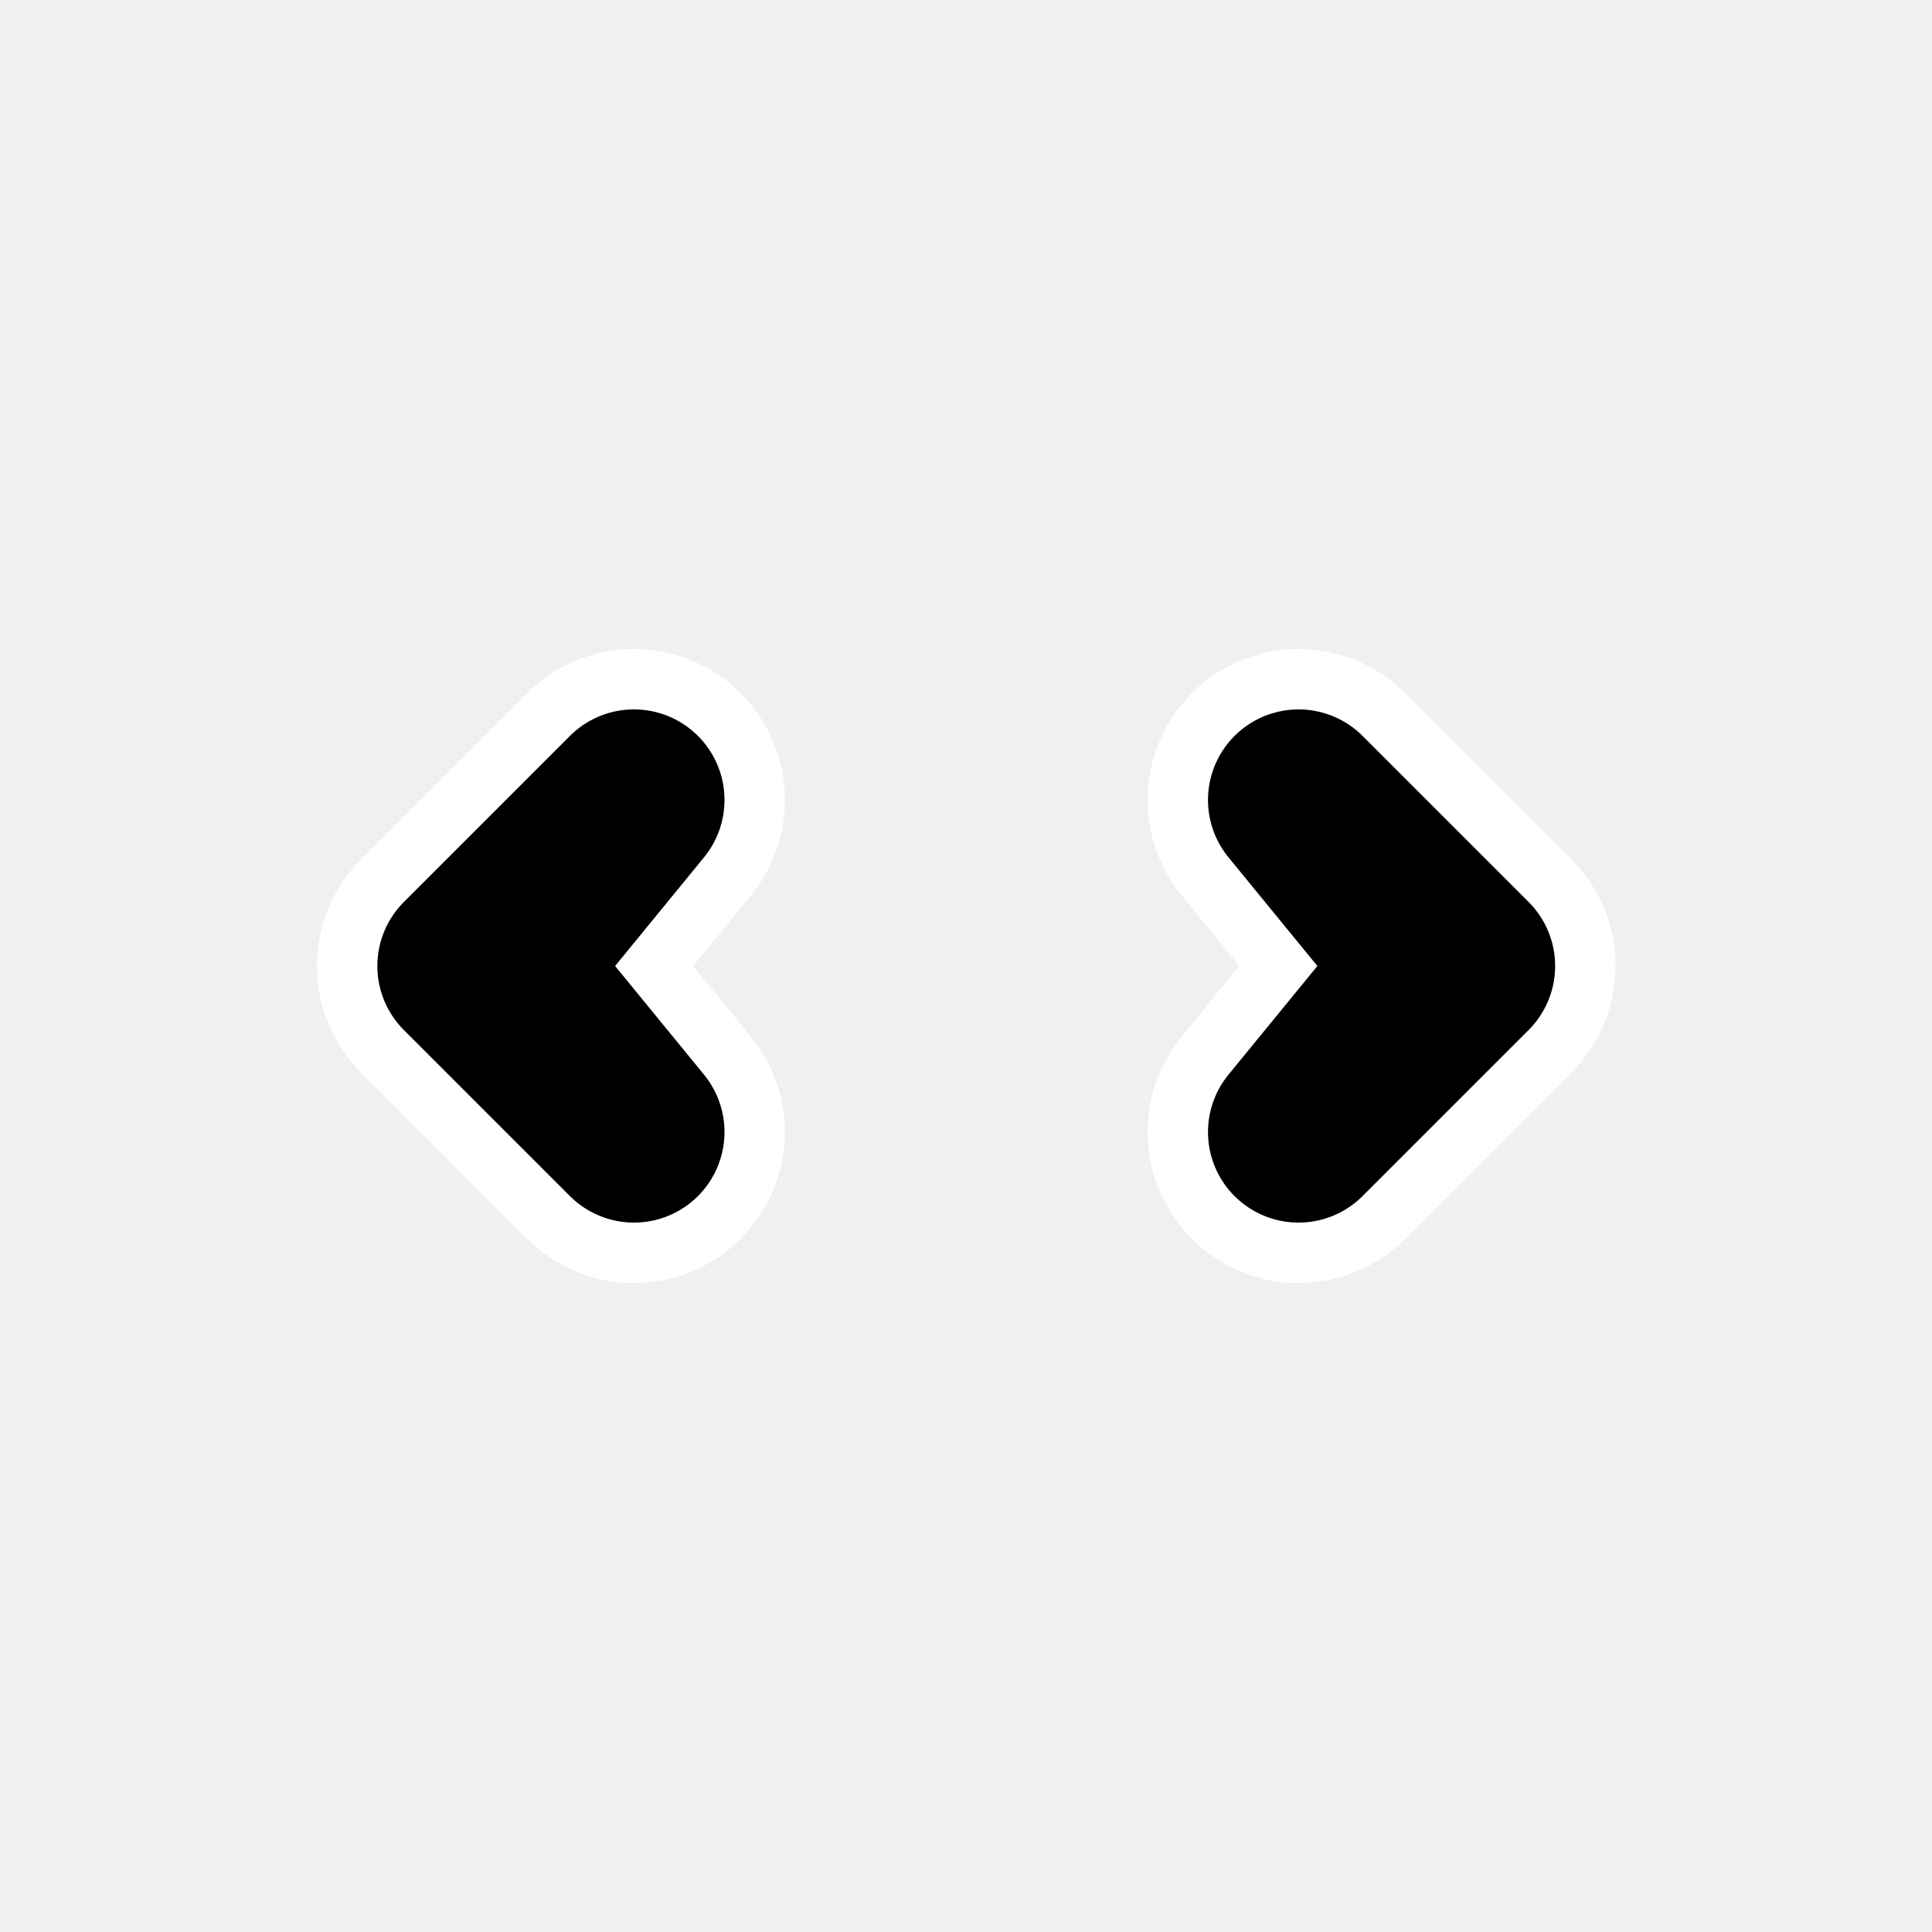
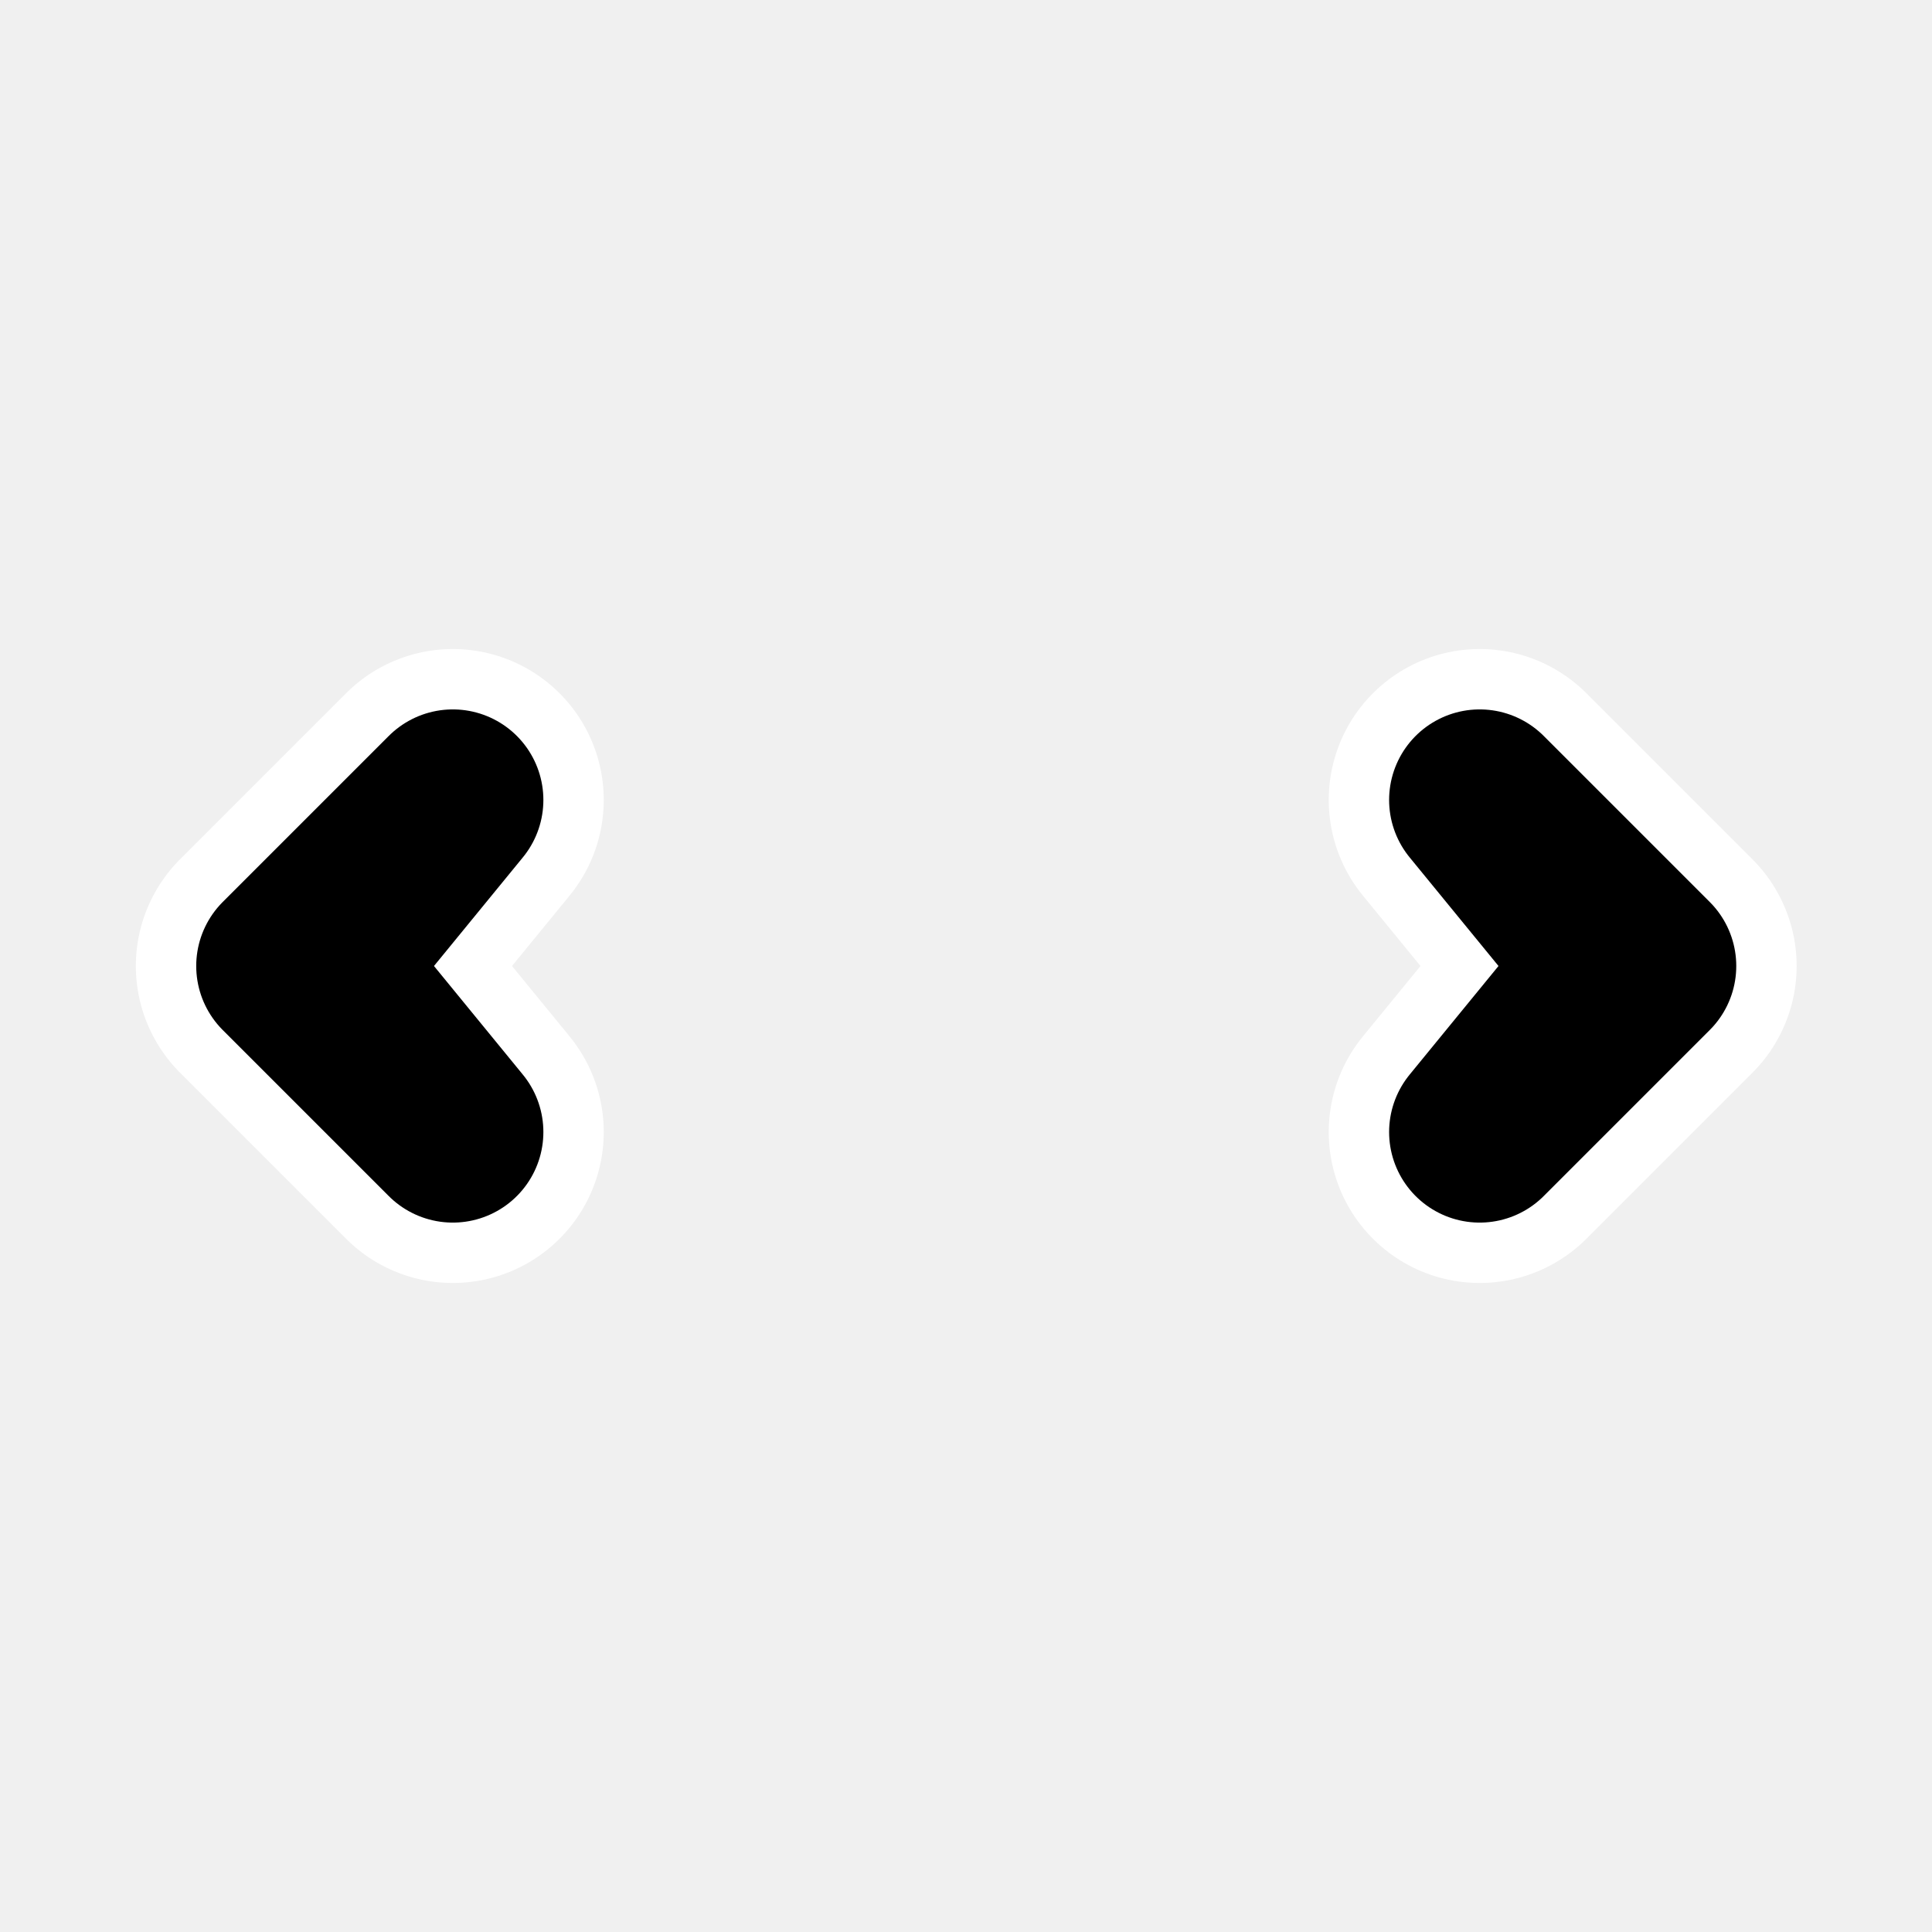
<svg xmlns="http://www.w3.org/2000/svg" hotspot="16 16" viewBox="0 0 32 32">
-   <path stroke="#fff" stroke-width="5" stroke-linejoin="round" d="M10.5,18.75L8.25,16l2.25-2.75L7.75,16Z" />
-   <path stroke="#000" stroke-width="3" stroke-linejoin="round" d="M10.5,18.75L8.25,16l2.25-2.75L7.75,16Z" />
-   <path stroke="#fff" stroke-width="5" stroke-linejoin="round" d="M21.508,18.75L23.758,16l-2.25-2.75L24.258,16Z" />
-   <path stroke="#000" stroke-width="3" stroke-linejoin="round" d="M21.508,18.75L23.758,16l-2.25-2.75L24.258,16Z" />
+   <path stroke="#fff" stroke-width="5" stroke-linejoin="round" d="M7.5,18.75L5.25,16L7.5,13.25L4.75,16L7.5,18.75Z" />
+   <path stroke="#000" stroke-width="3" stroke-linejoin="round" d="M7.5,18.75L5.25,16L7.5,13.25L4.75,16L7.5,18.75Z" />
+   <path stroke="#fff" stroke-width="5" stroke-linejoin="round" d="M24.508,18.75L26.758,16L24.508,13.25L27.258,16L24.508,18.75Z" />
+   <path stroke="#000" stroke-width="3" stroke-linejoin="round" d="M24.508,18.75L26.758,16L24.508,13.25L27.258,16L24.508,18.75Z" />
</svg>
